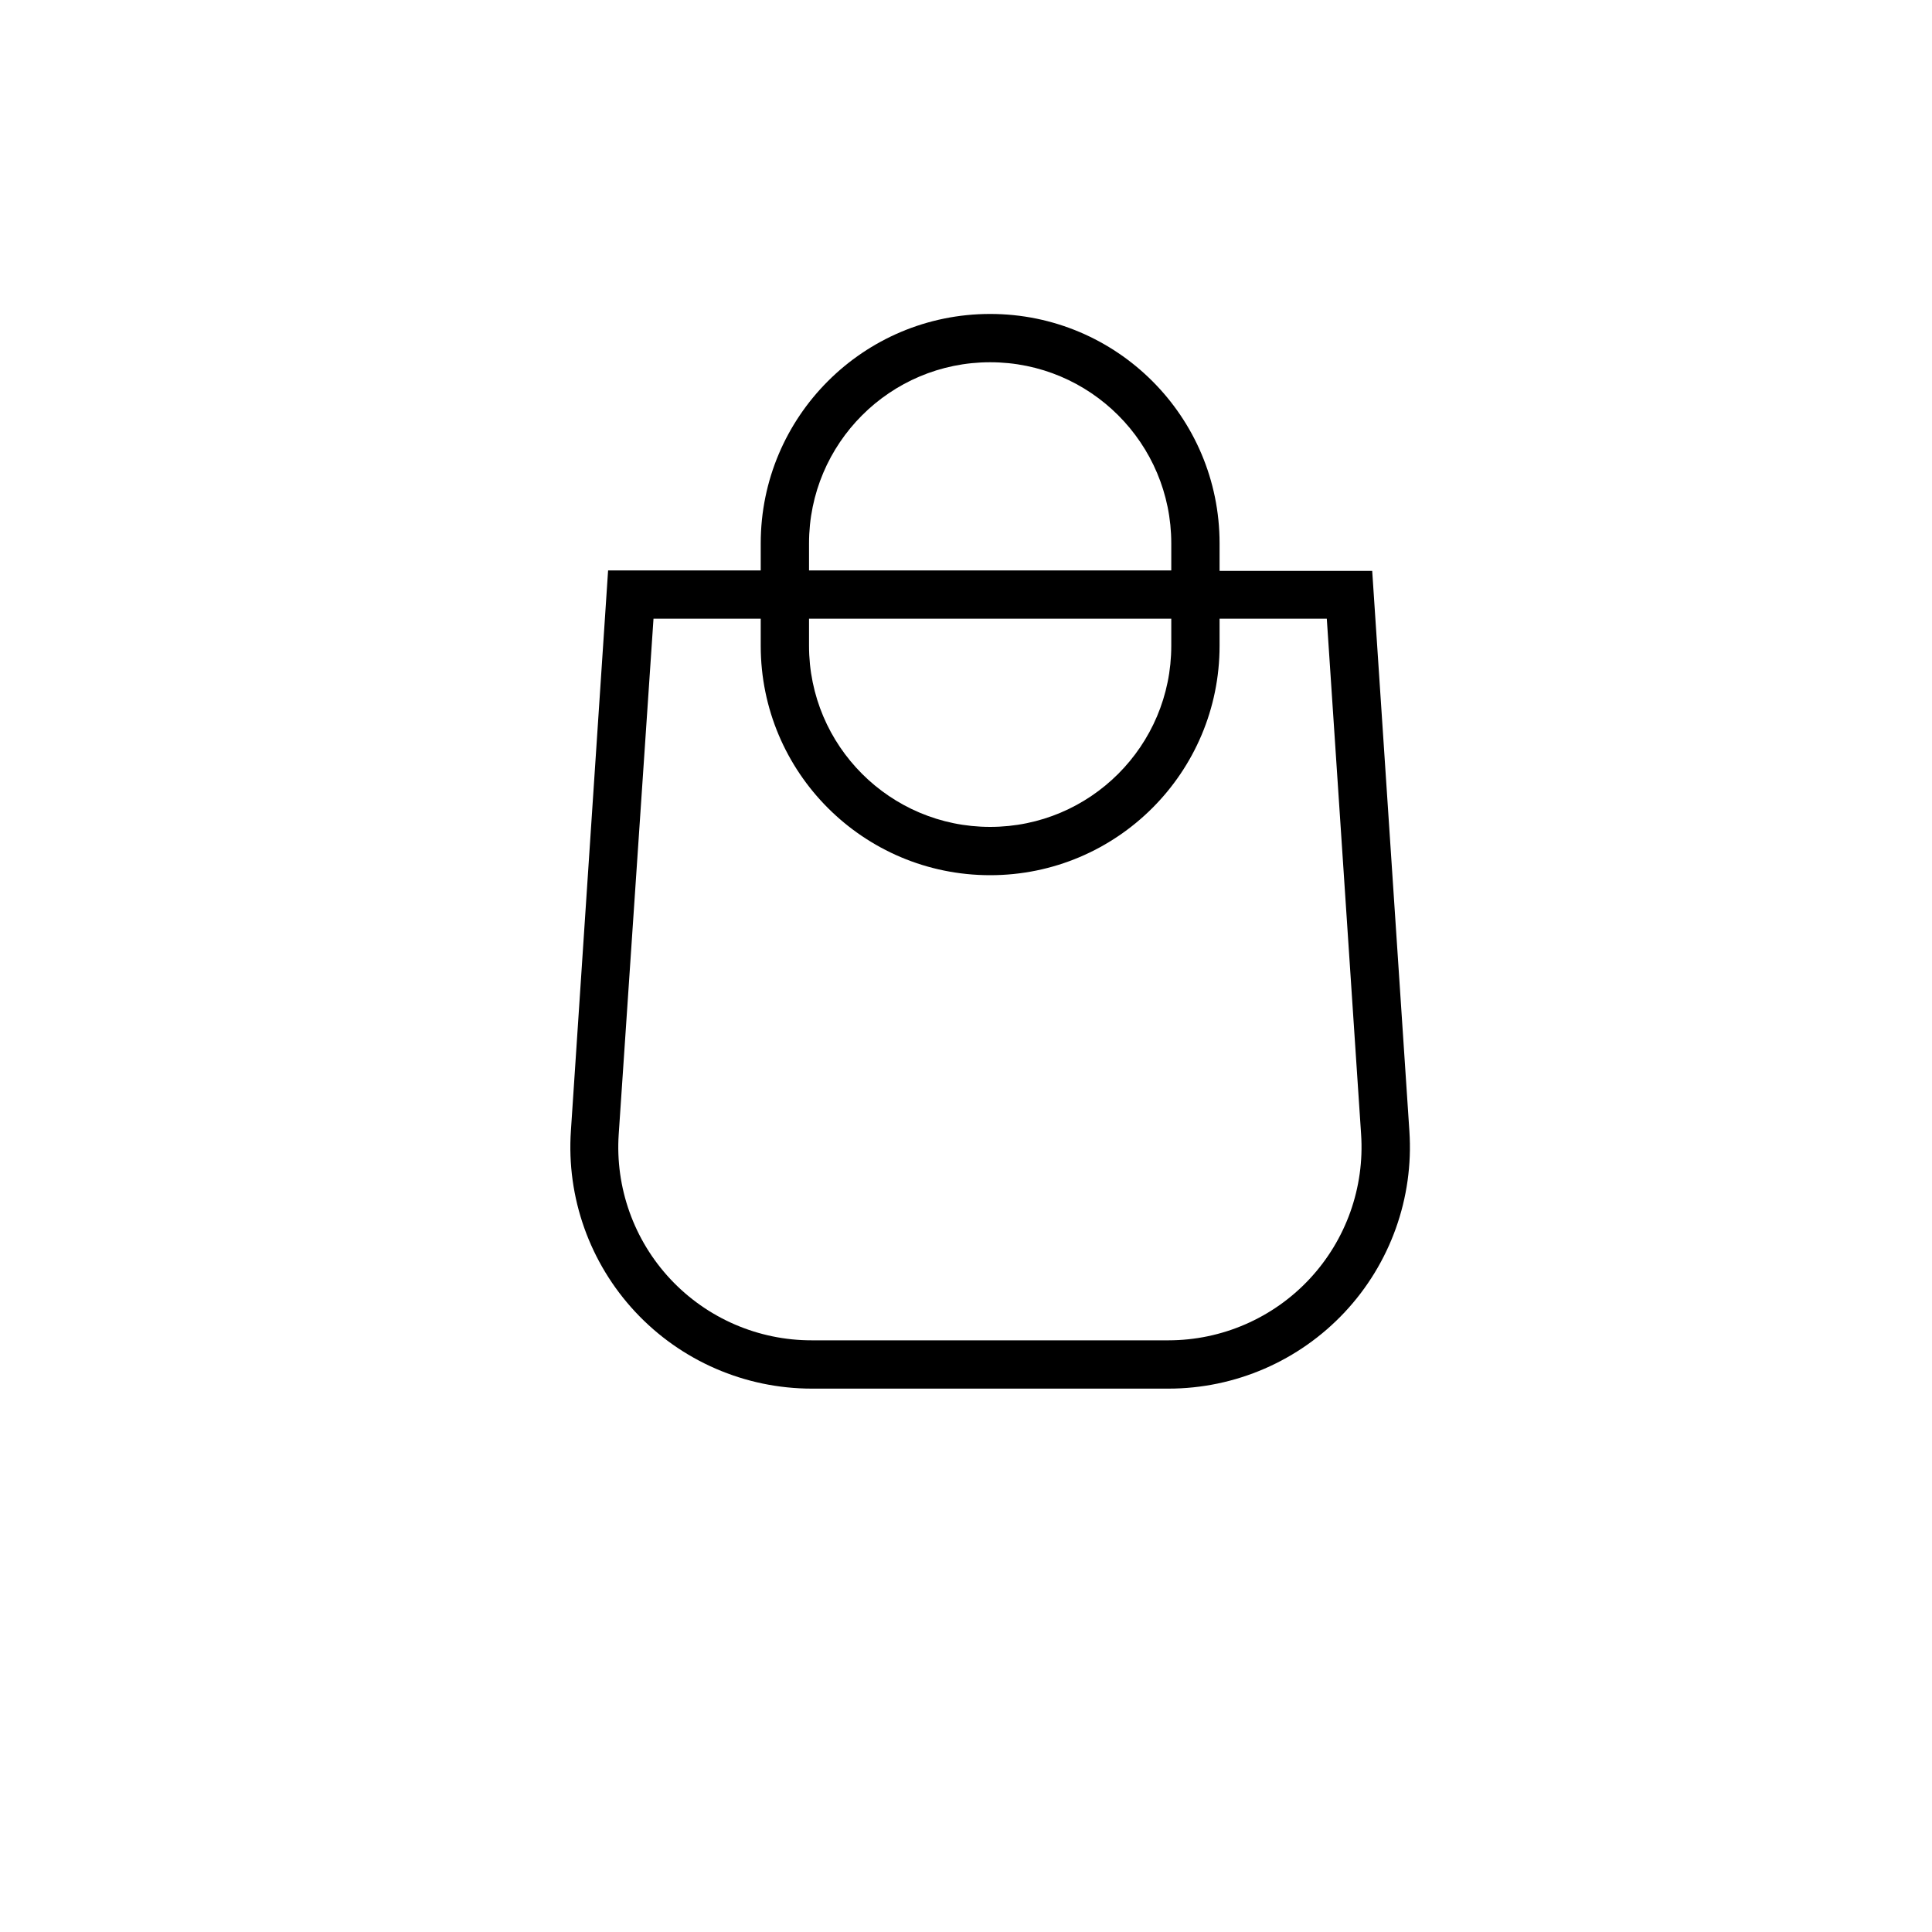
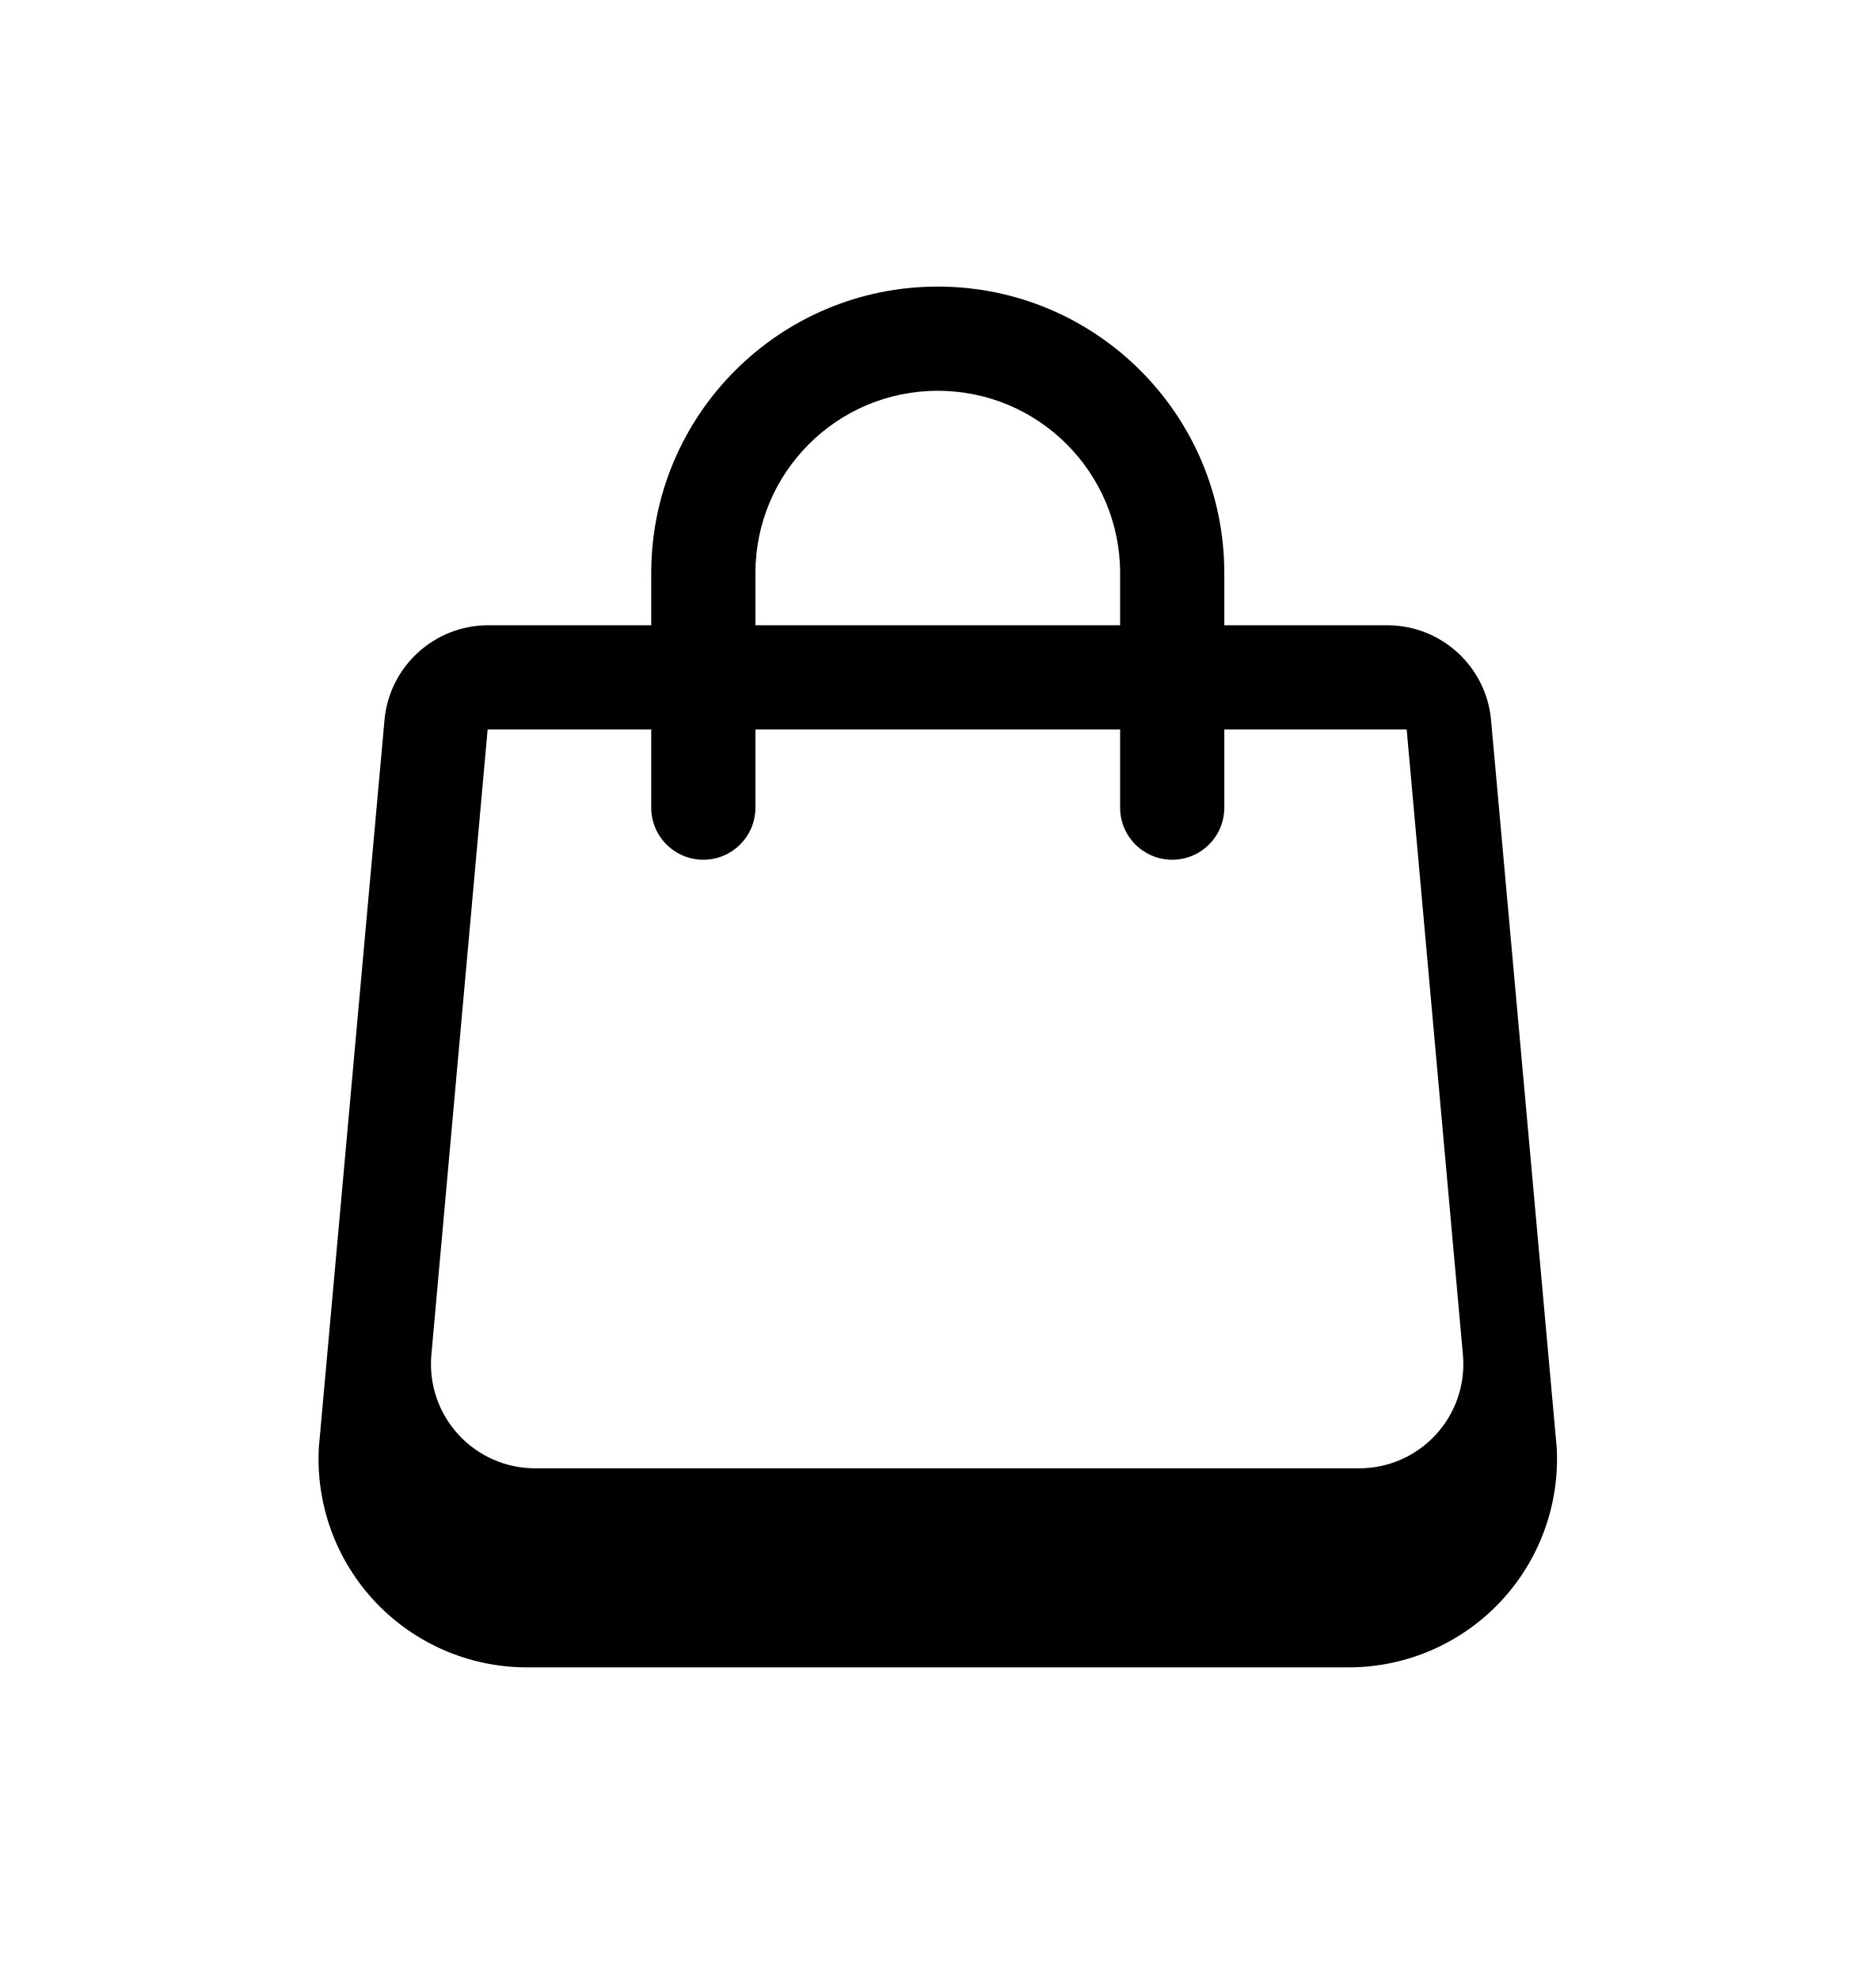
- <svg xmlns="http://www.w3.org/2000/svg" fill="none" class="icon icon-cart" viewBox="0 0 40 40">
-   <path fill="currentColor" fill-rule="evenodd" d="M20.5 6.5a4.75 4.75 0 0 0-4.75 4.75v.56h-3.16l-.77 11.6a5 5 0 0 0 4.99 5.34h7.38a5 5 0 0 0 4.99-5.33l-.77-11.6h-3.16v-.57A4.75 4.75 0 0 0 20.5 6.5m3.75 5.31v-.56a3.75 3.75 0 1 0-7.5 0v.56zm-7.5 1h7.5v.56a3.75 3.75 0 1 1-7.5 0zm-1 0v.56a4.75 4.75 0 1 0 9.5 0v-.56h2.22l.71 10.67a4 4 0 0 1-3.99 4.27h-7.38a4 4 0 0 1-4-4.27l.72-10.67z" />
+ <svg xmlns="http://www.w3.org/2000/svg" fill="none" class="icon icon-cart" viewBox="0 0 18 19">
+   <path fill="currentColor" fill-rule="evenodd" d="M6.25 5.5a2.75 2.75 0 1 1 5.5 0v.5h1.57a1 1 0 0 1 .99.91l.63 6.98A2 2 0 0 1 12.95 16H5.05a2 2 0 0 1-1.99-2.11l.63-6.98a1 1 0 0 1 .99-.91h1.57zm1 0v.5h3.5v-.5a1.75 1.75 0 1 0-3.5 0m-2.57 1.5-.54 6a1 1 0 0 0 1 1.09h7.9a1 1 0 0 0 1-1.09l-.54-6H11.75v.75a.5.5 0 0 1-1 0V7H7.25v.75a.5.5 0 0 1-1 0V7z" clip-rule="evenodd" />
</svg>
